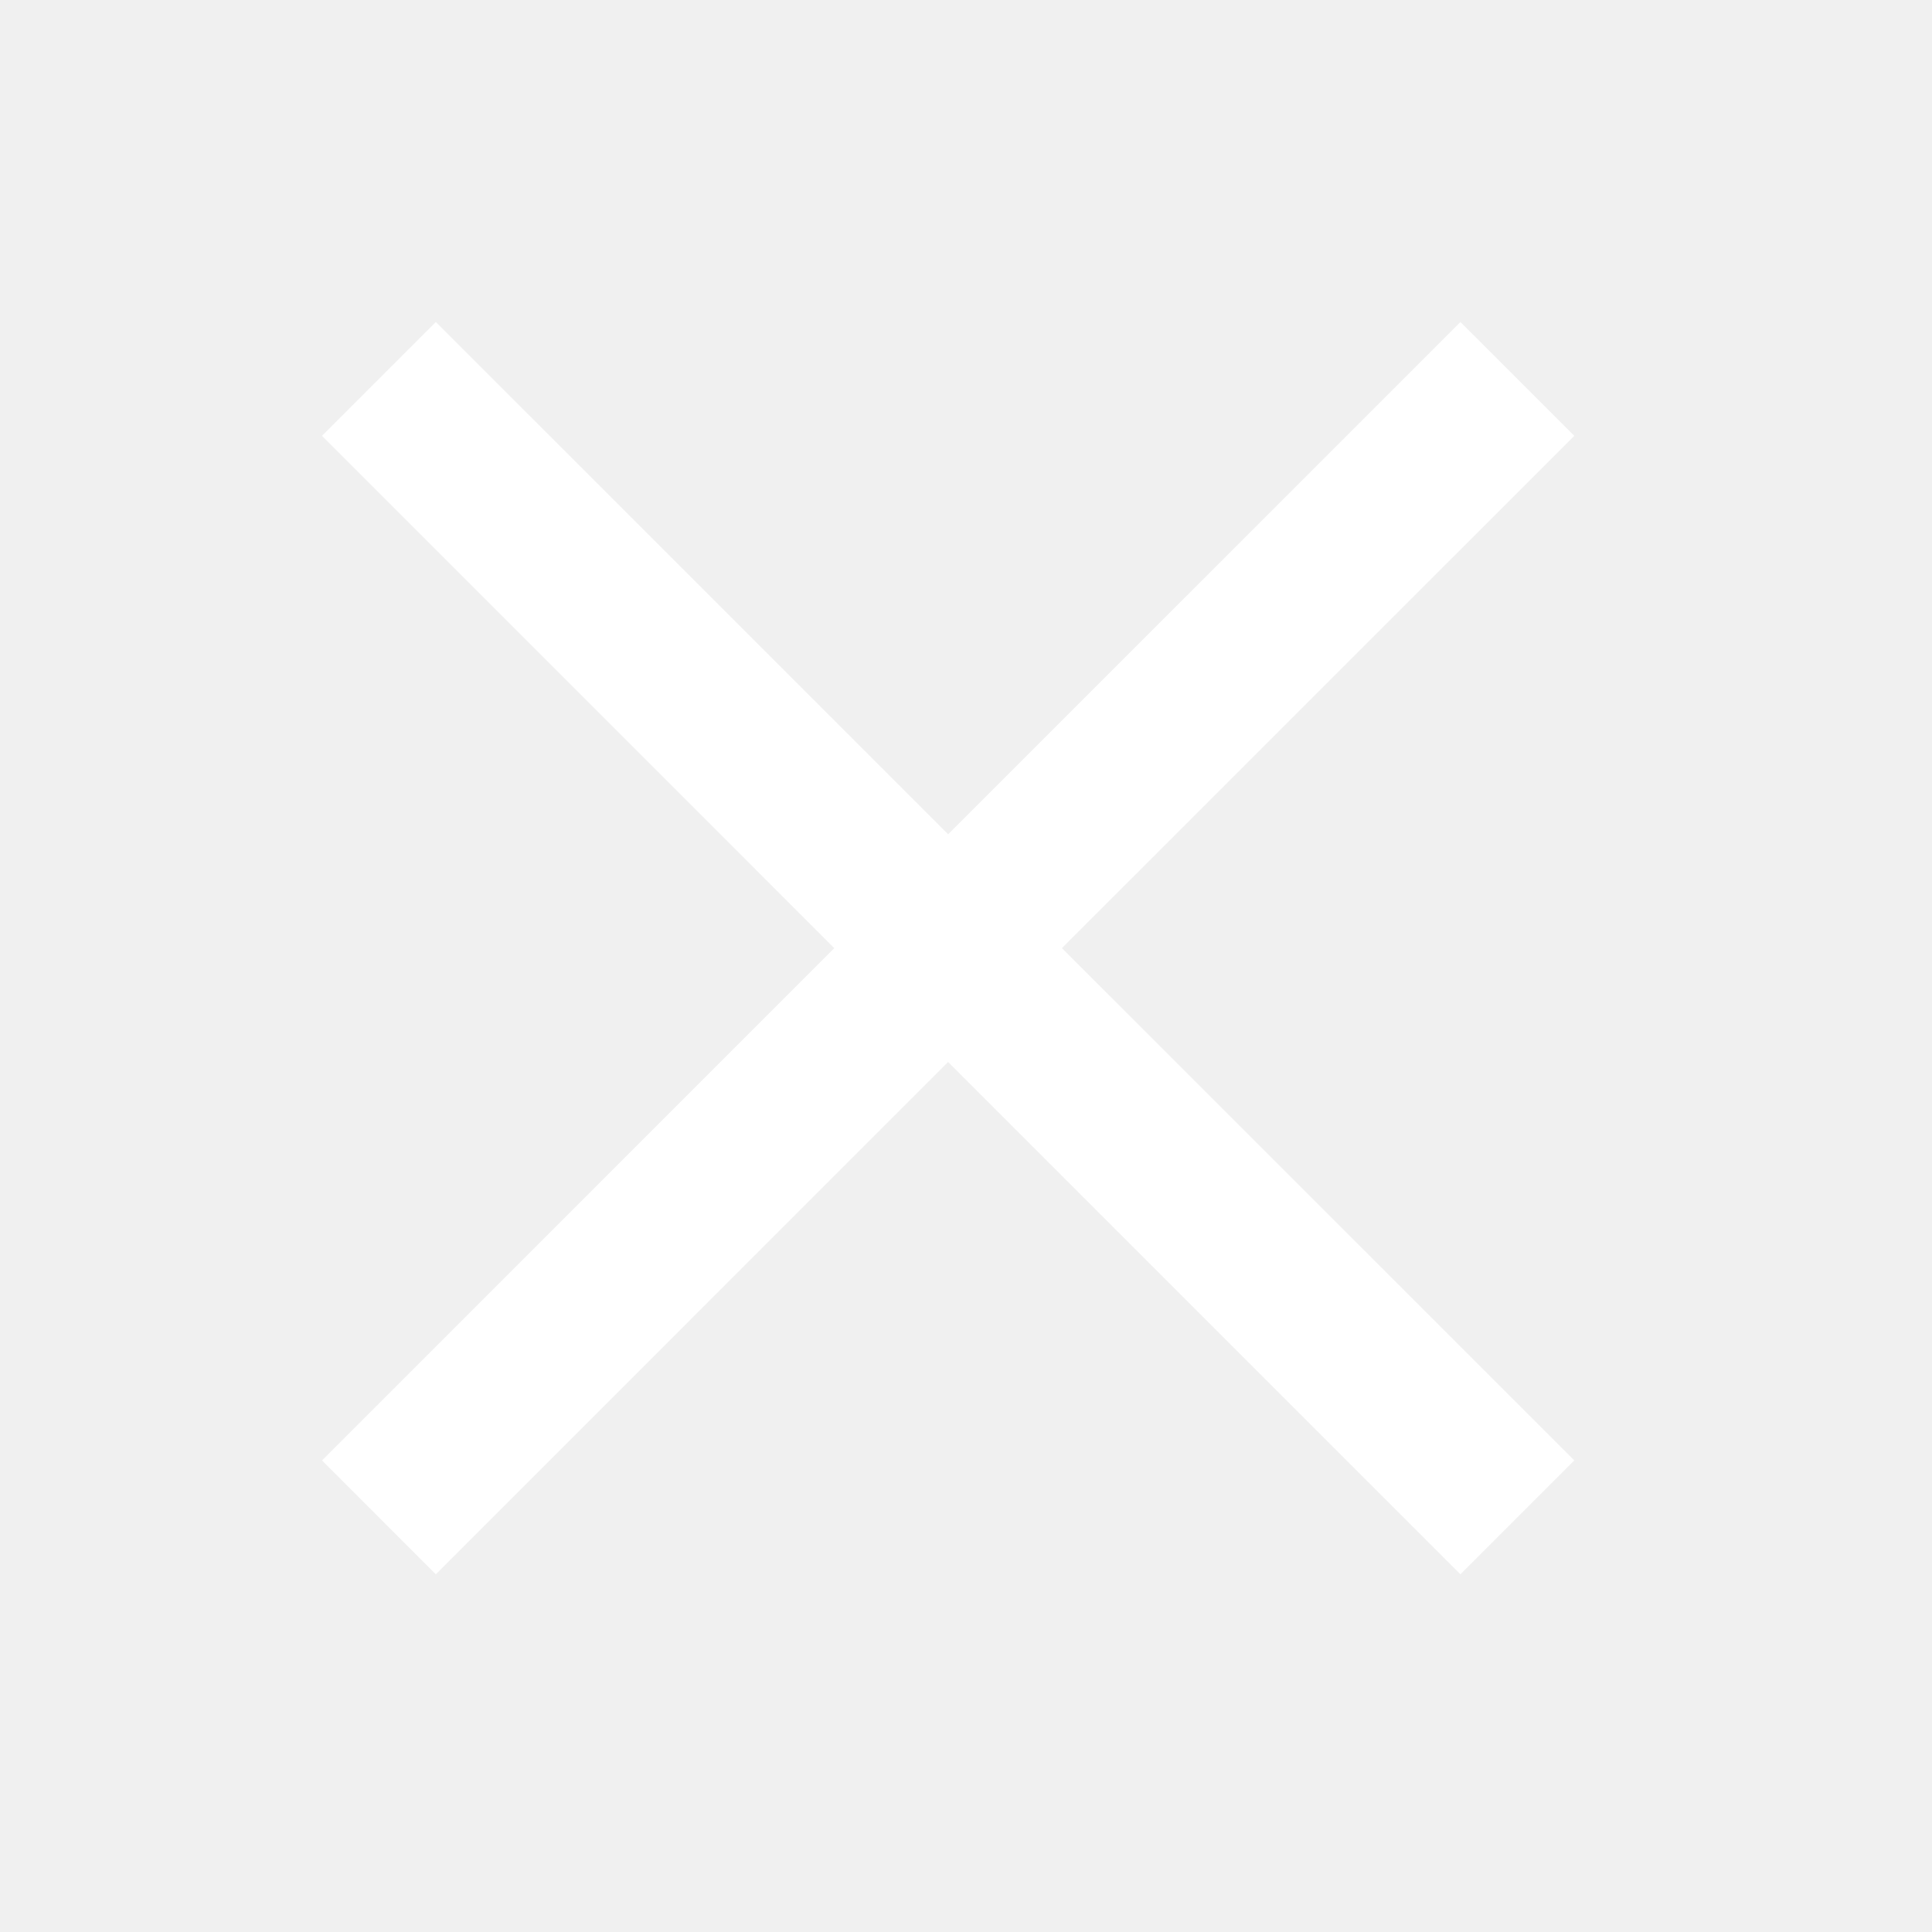
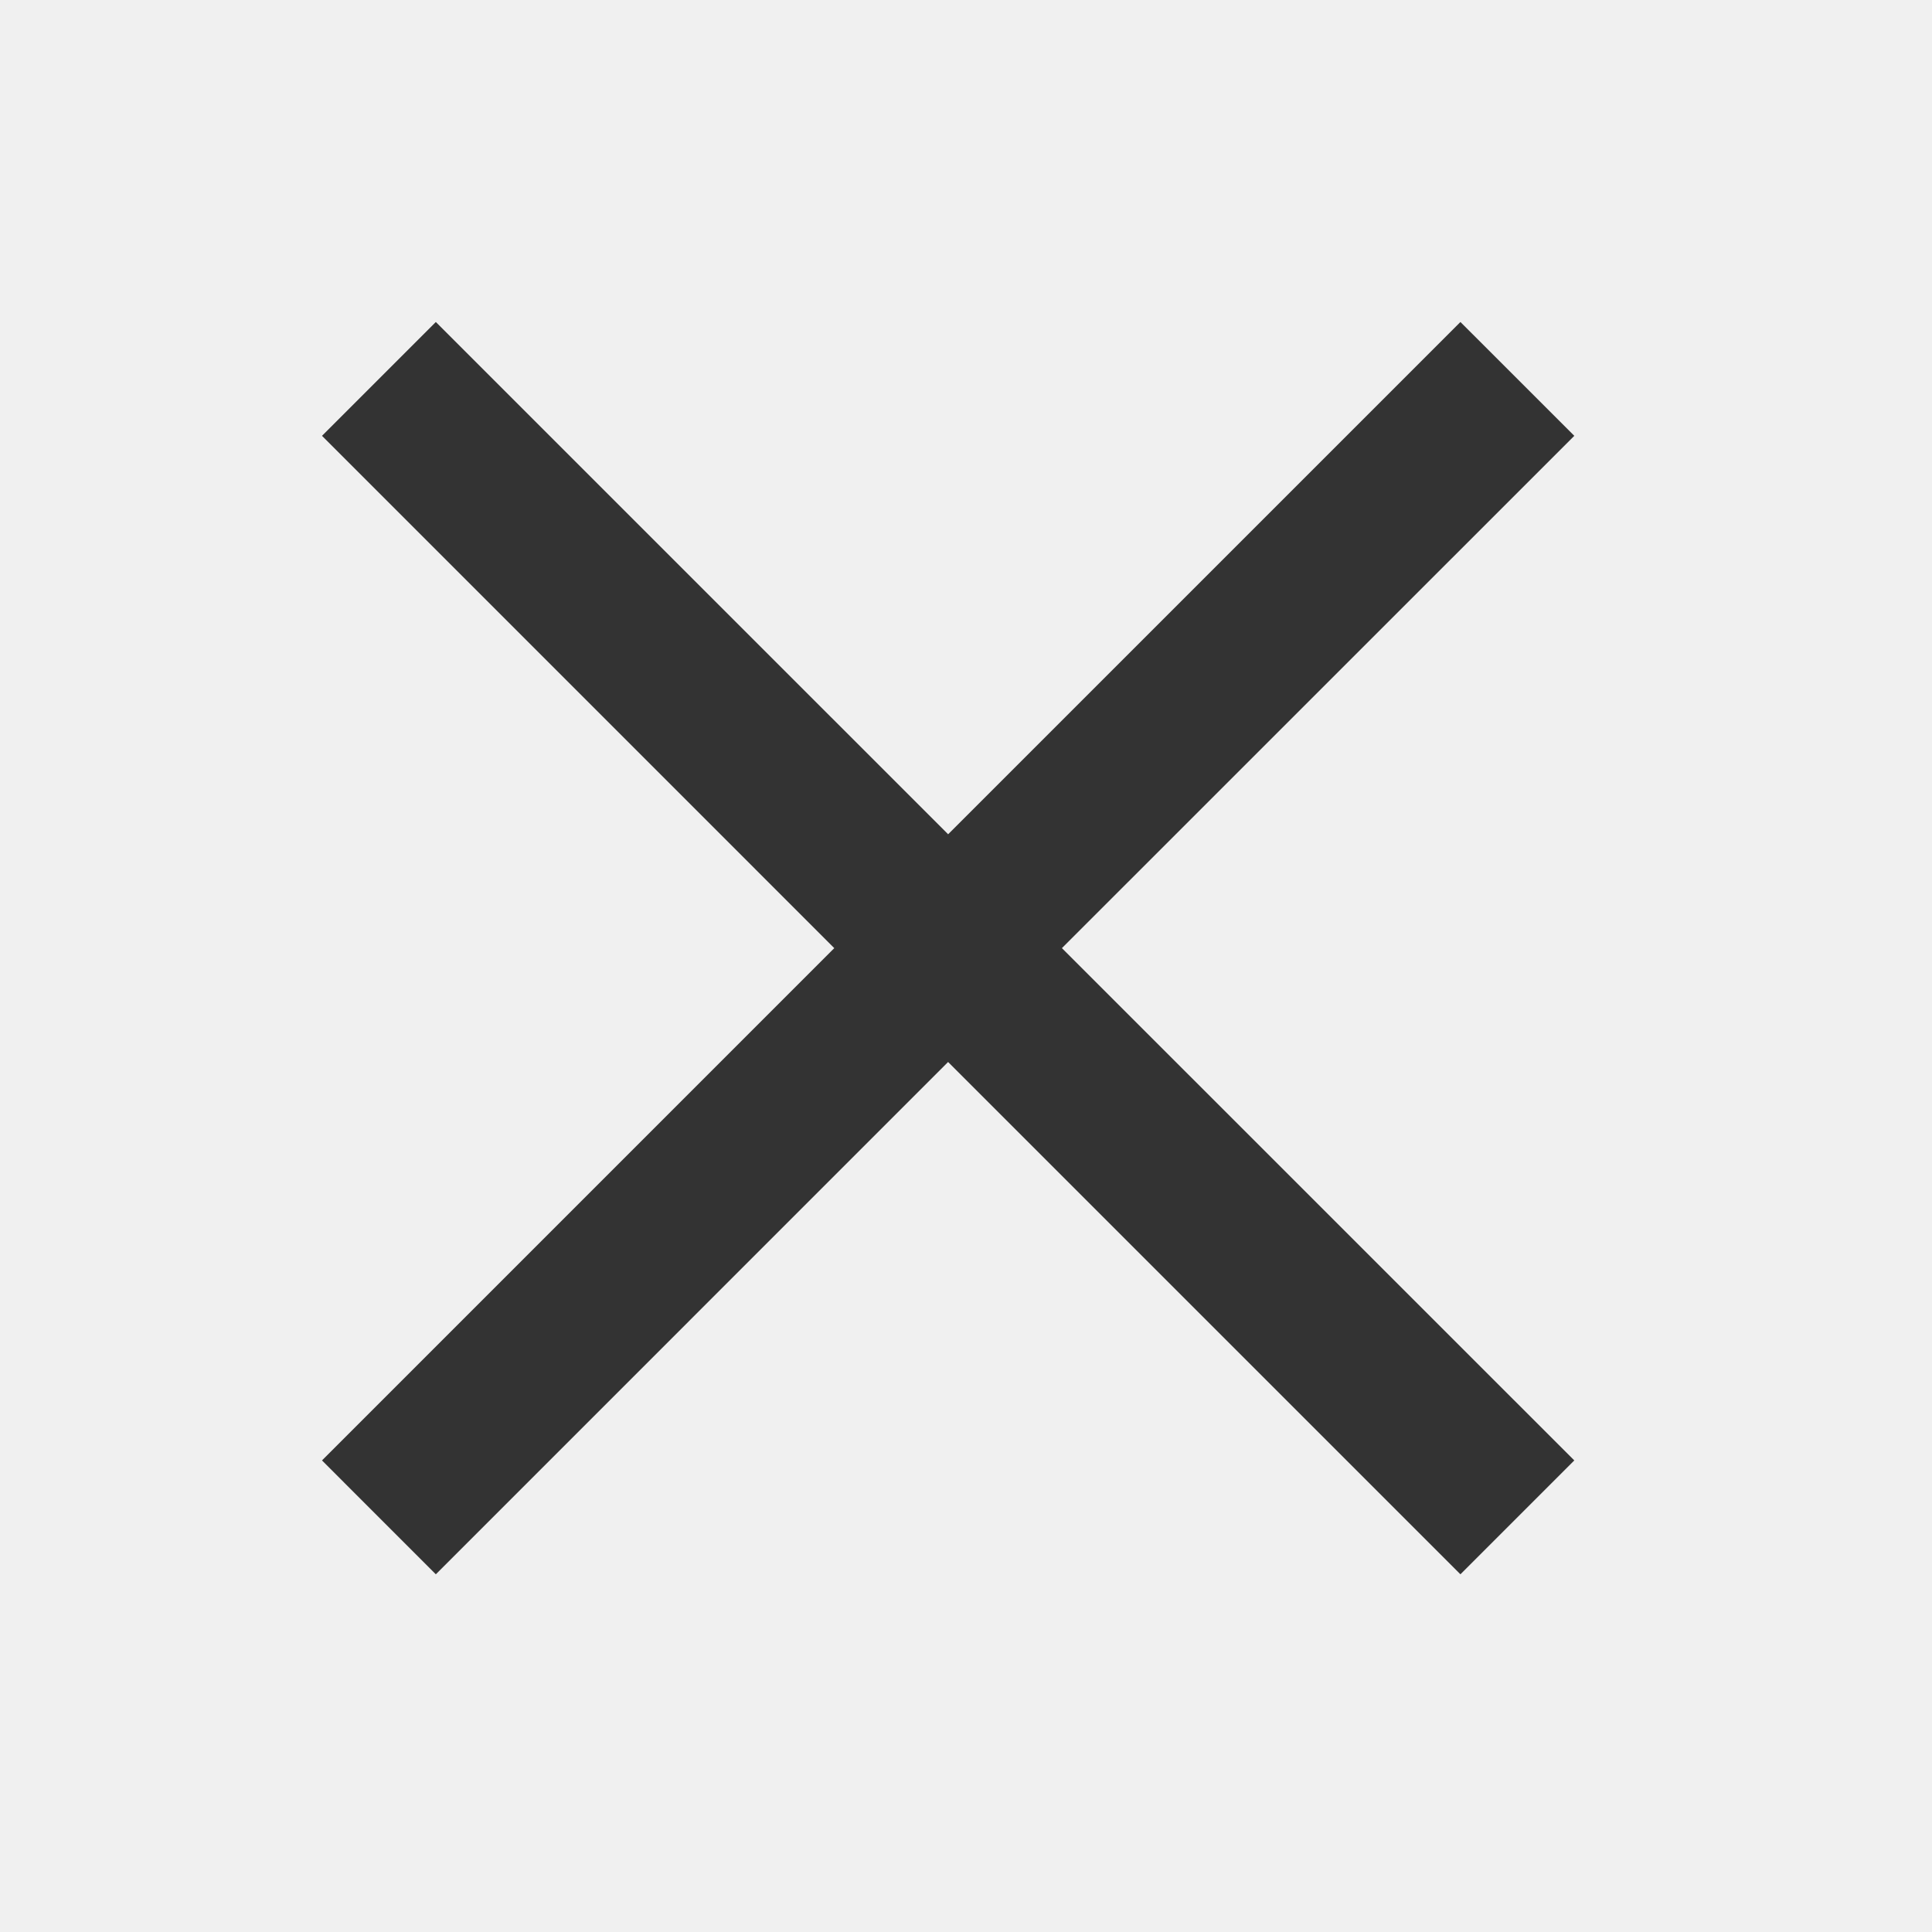
<svg xmlns="http://www.w3.org/2000/svg" width="48px" height="48px" viewBox="0 0 48 48" version="1.1">
  <g id="关闭-48px" stroke="none" stroke-width="1" fill="none" fill-rule="evenodd">
    <g id="编组-9备份-3">
      <rect id="矩形" fill="#D8D8D8" opacity="0" x="0" y="0" width="48" height="48" />
-       <polygon id="路径" fill="#FFFFFF" points="10.828 8 23.556 20.727 36.284 8 39.113 10.828 26.383 23.556 39.113 36.284 36.284 39.113 23.555 26.385 10.828 39.113 8 36.284 20.727 23.556 8 10.828" />
+       <polygon id="路径" fill="#333333" points="10.828 8 23.556 20.727 36.284 8 39.113 10.828 26.383 23.556 39.113 36.284 36.284 39.113 23.555 26.385 10.828 39.113 8 36.284 20.727 23.556 8 10.828" />
    </g>
  </g>
</svg>
